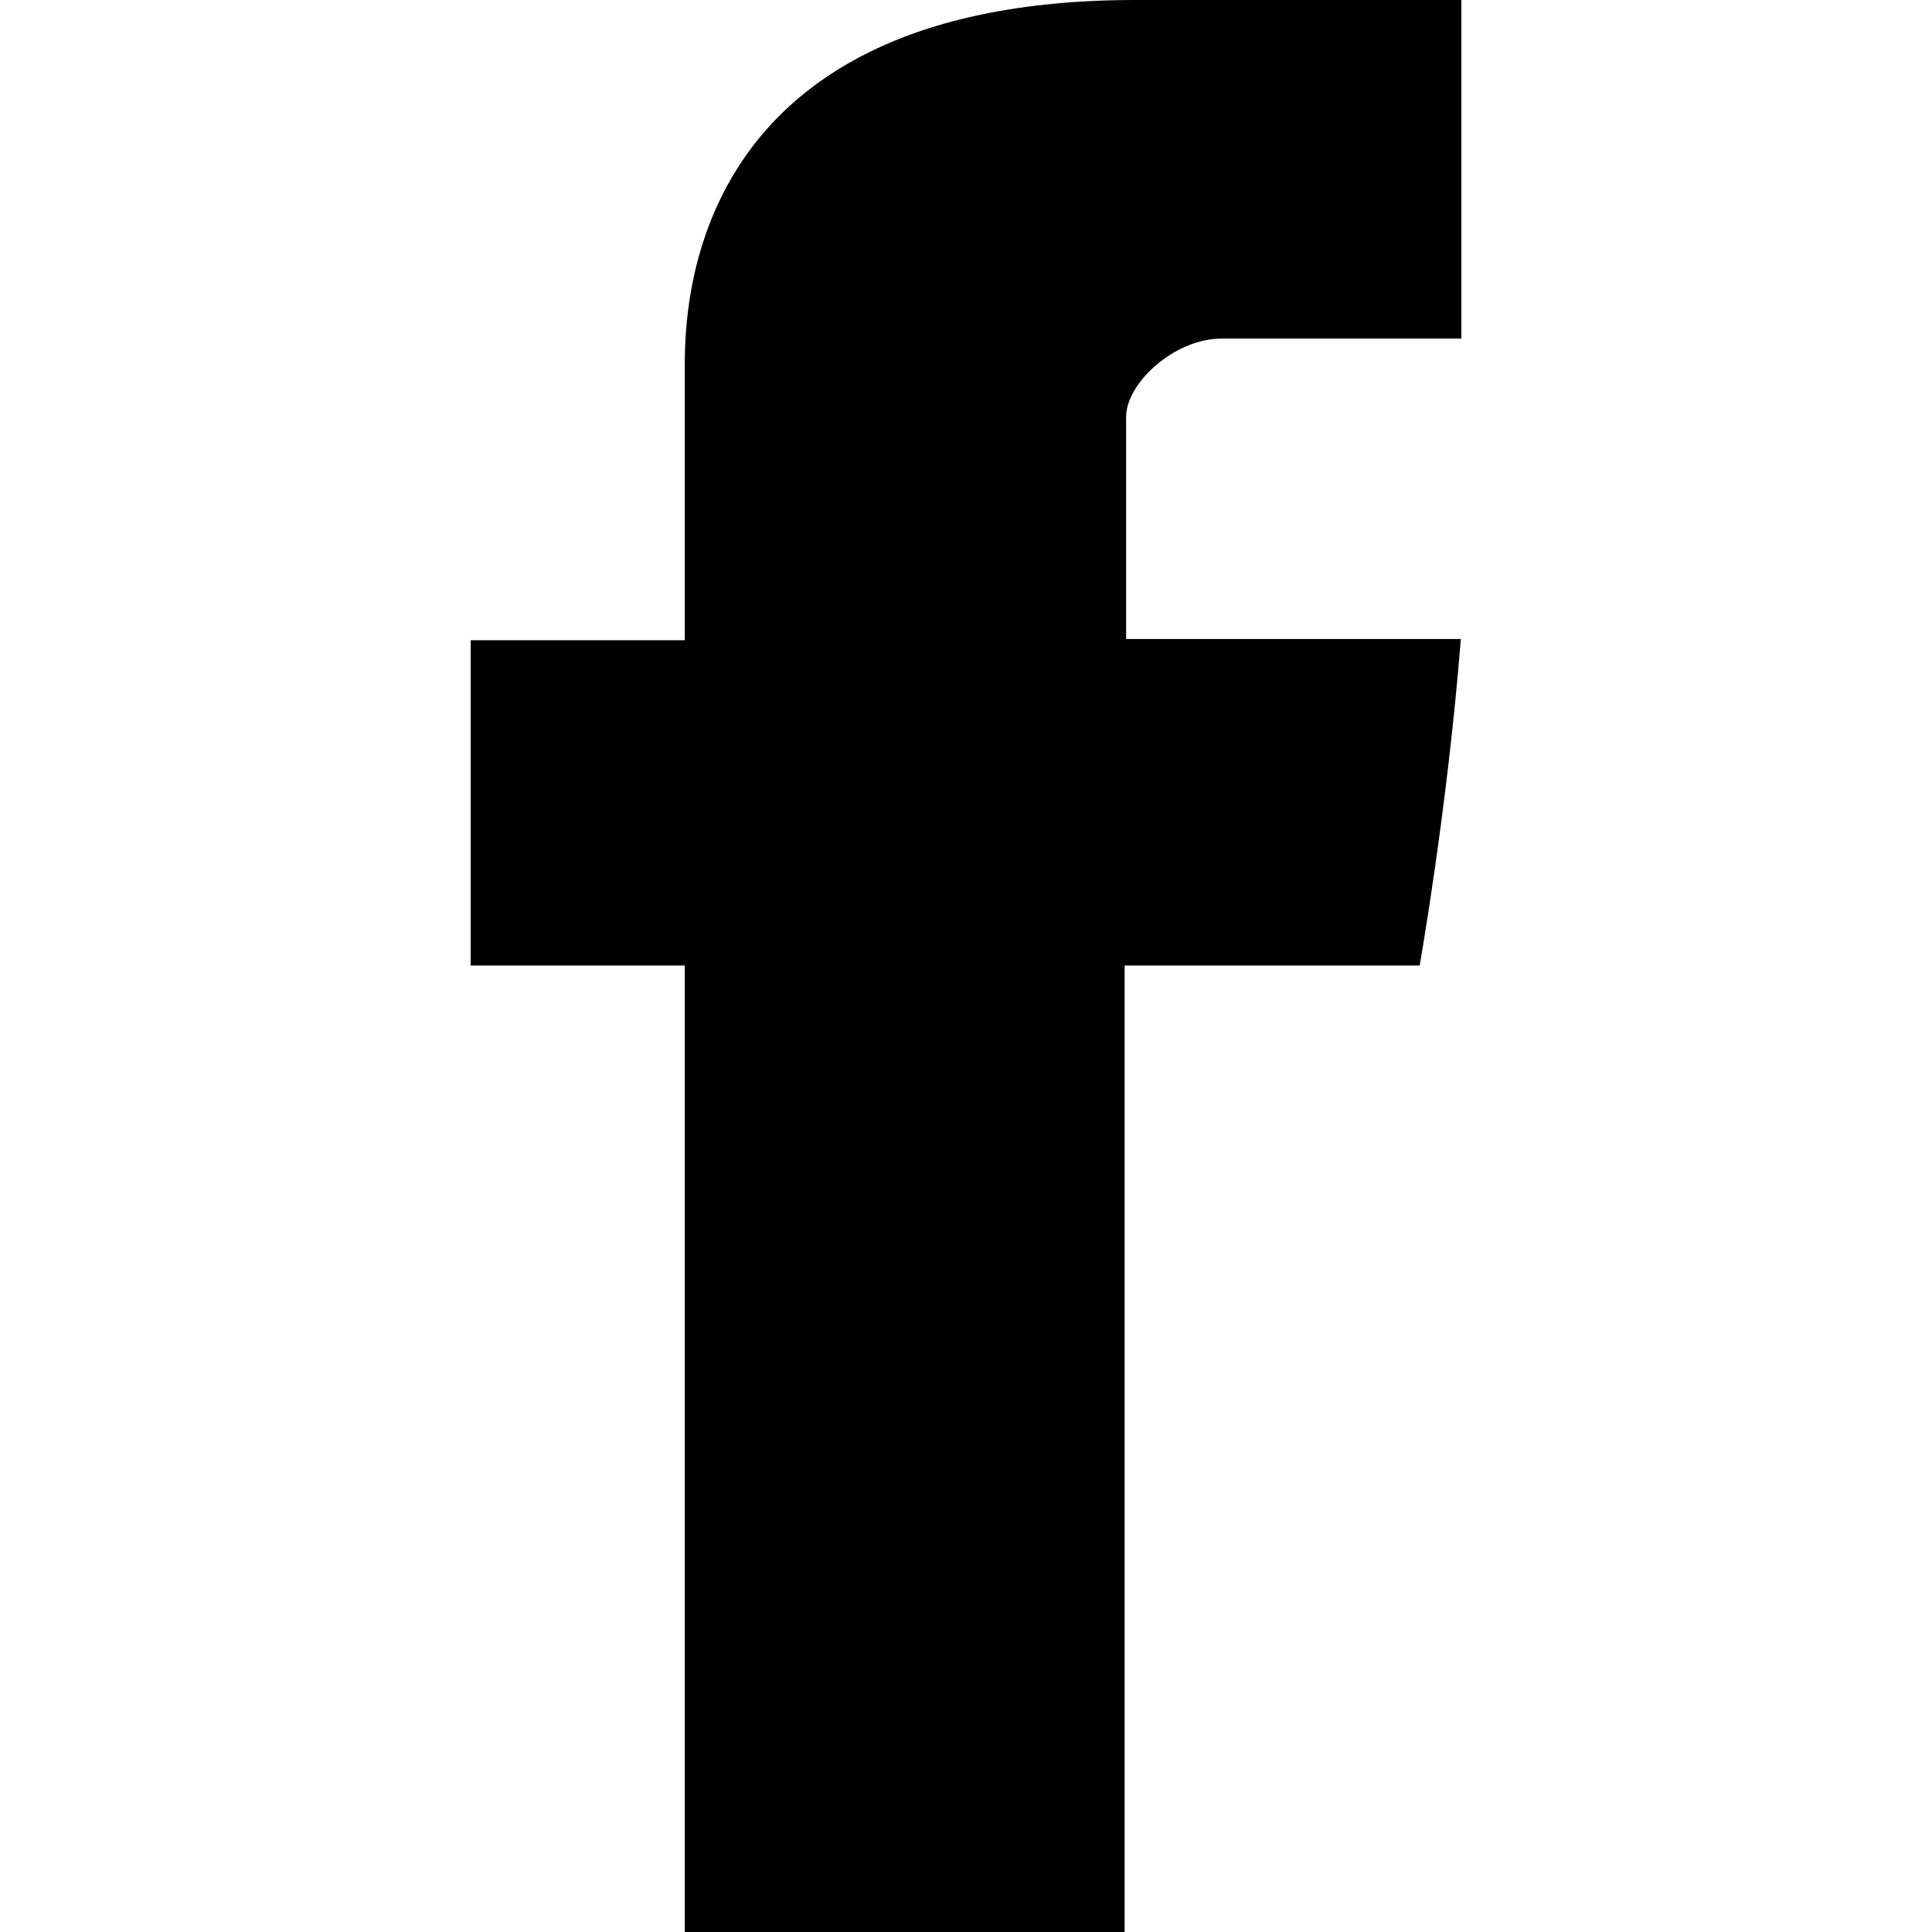
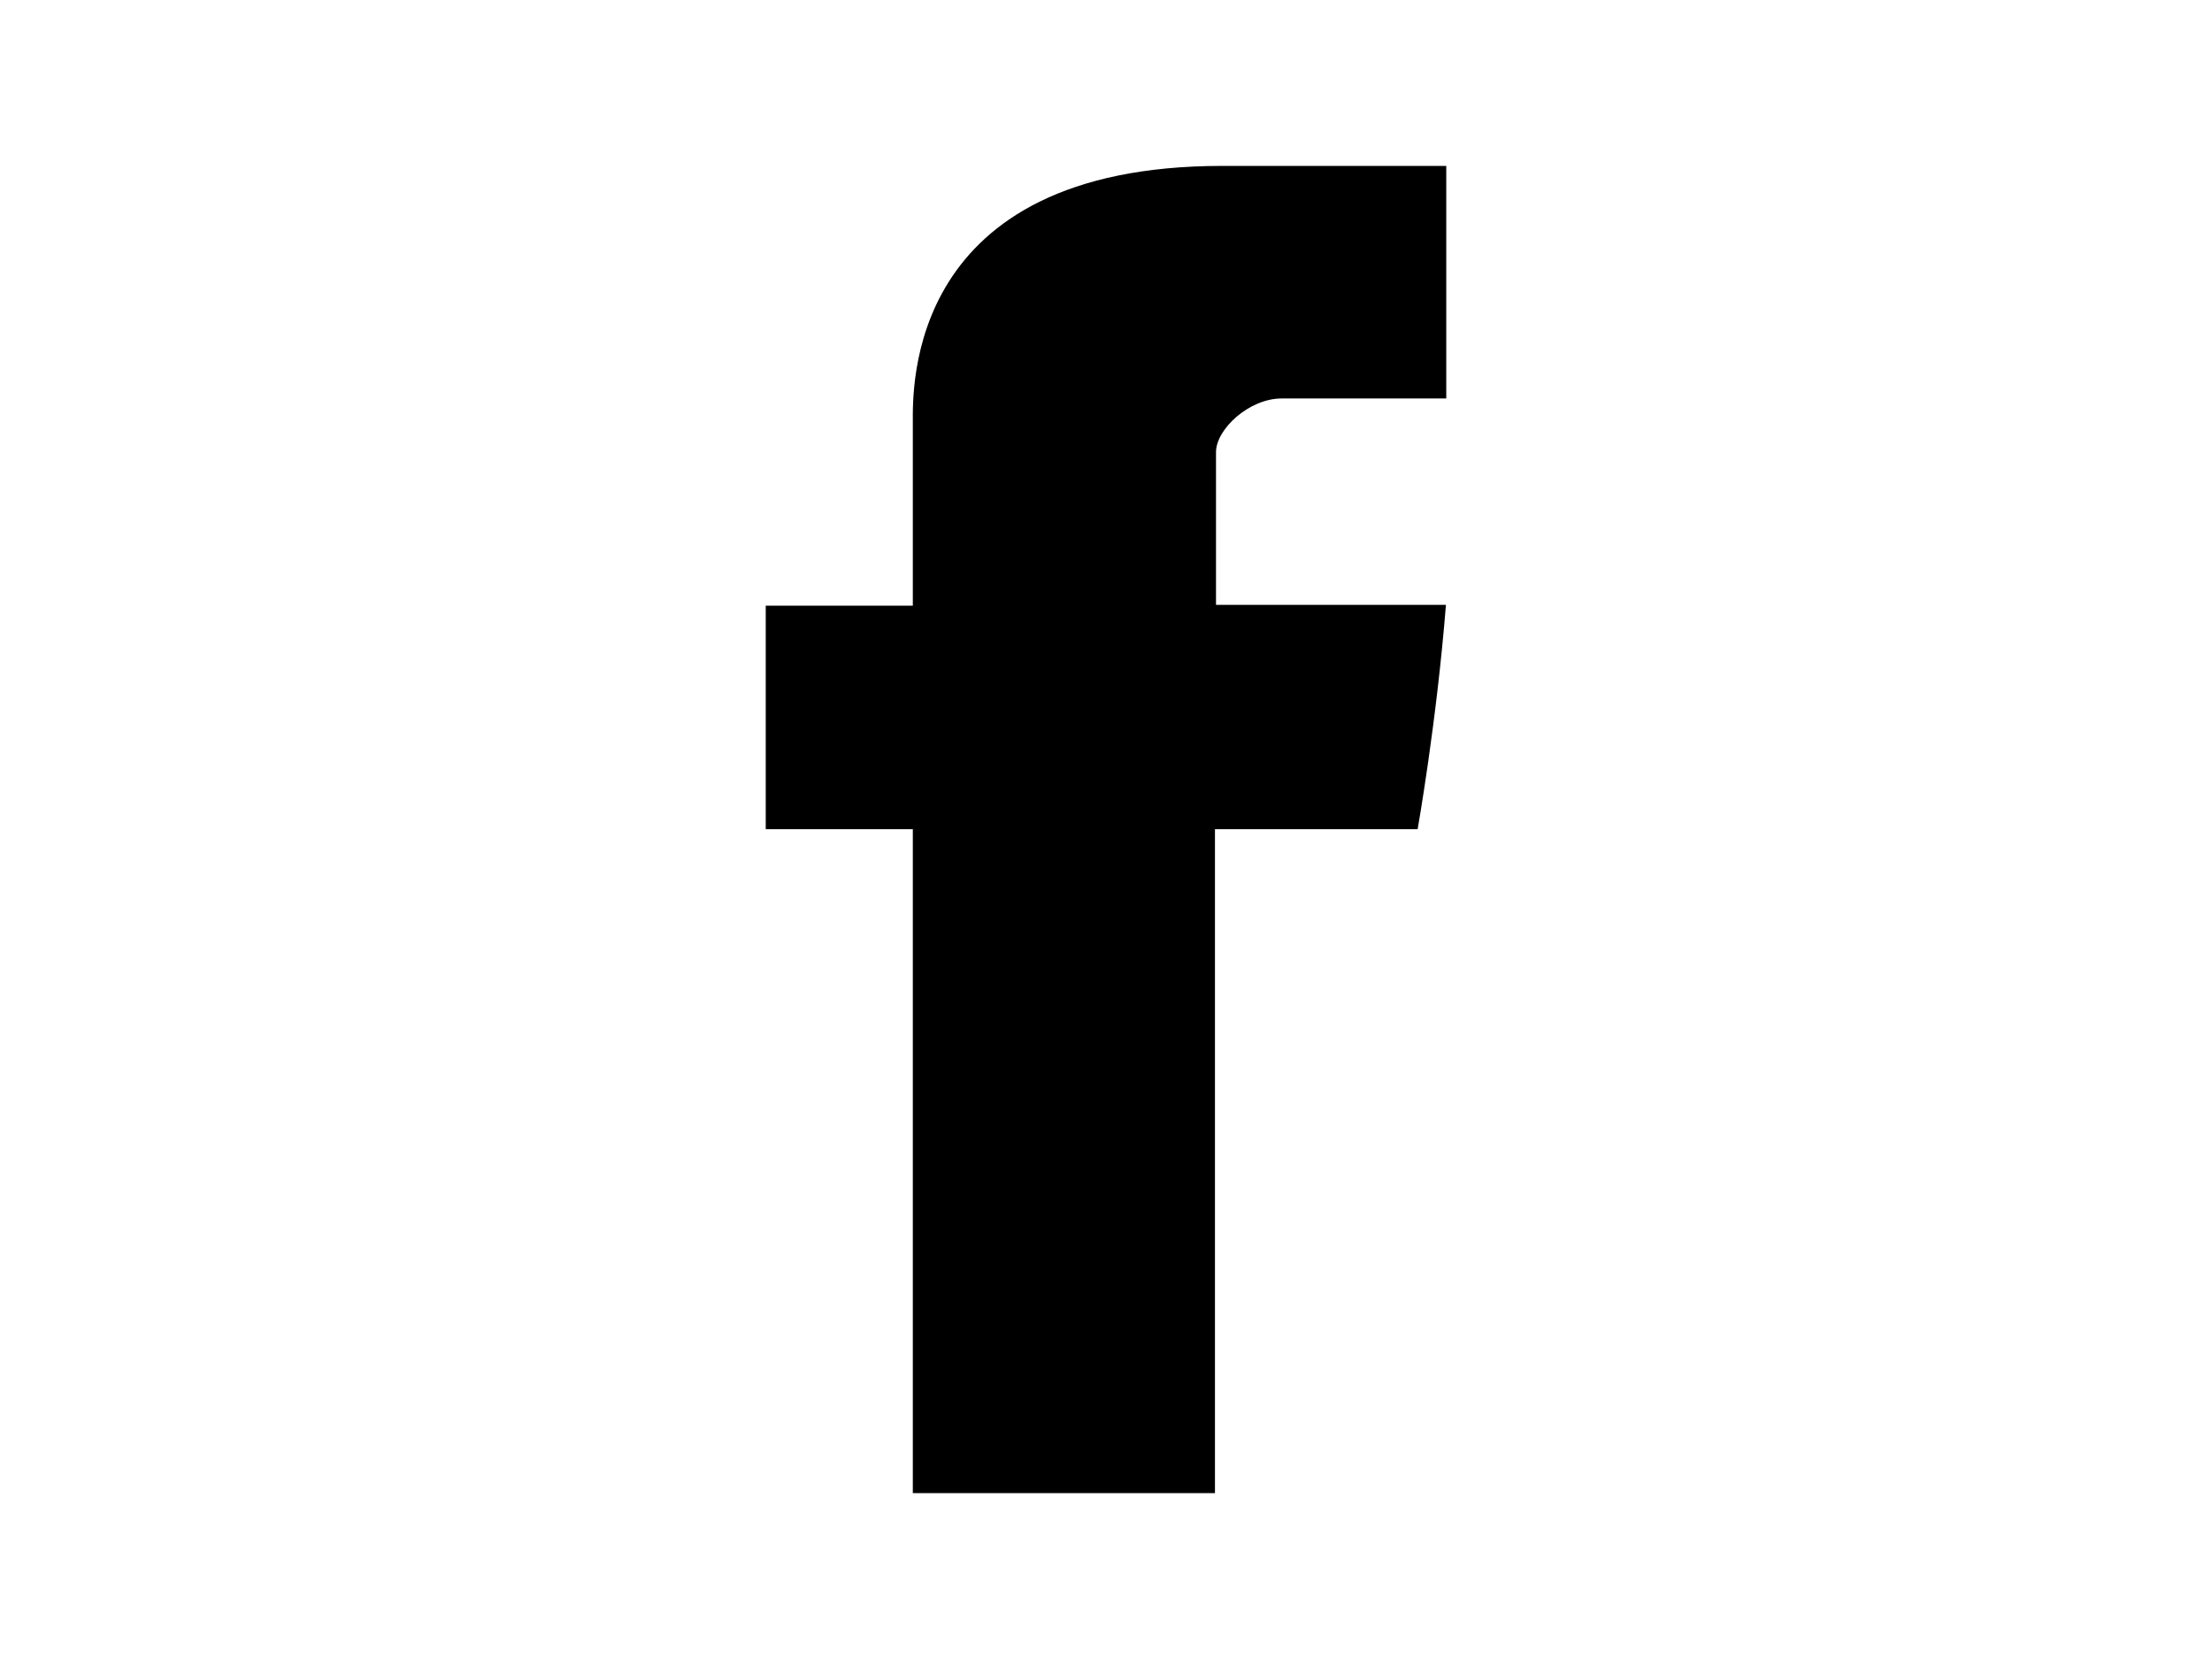
- <svg xmlns="http://www.w3.org/2000/svg" version="1.1" id="Layer_1" x="0px" y="0px" width="600px" height="600px" viewBox="0 0 600 600" enable-background="new 0 0 600 600" xml:space="preserve">
-   <g>
-     <g>
-       <g>
-         <path d="M212.666,116.207v82.62h-66.492v101.026h66.492V600h136.592V299.853h91.631c0,0,8.594-48.476,12.789-101.41H349.73     v-69.032c0-10.339,14.915-24.265,29.655-24.265h74.441V0H352.624C209.269,0,212.666,101.114,212.666,116.207" />
-       </g>
-     </g>
-   </g>
+ <svg xmlns="http://www.w3.org/2000/svg" version="1.1" id="Layer_1" x="0px" y="0px" width="1000px" height="750px" viewBox="0 0 1000 750" enable-background="new 0 0 1000 750" xml:space="preserve">
+   <path d="M579.385,180.146h74.441V75H552.624c-143.355,0-139.958,101.114-139.958,116.207v82.62h-66.492v101.026h66.492V675h136.592  V374.853h91.631c0,0,8.594-48.476,12.789-101.41H549.73v-69.032C549.73,194.072,564.645,180.146,579.385,180.146z" />
</svg>
